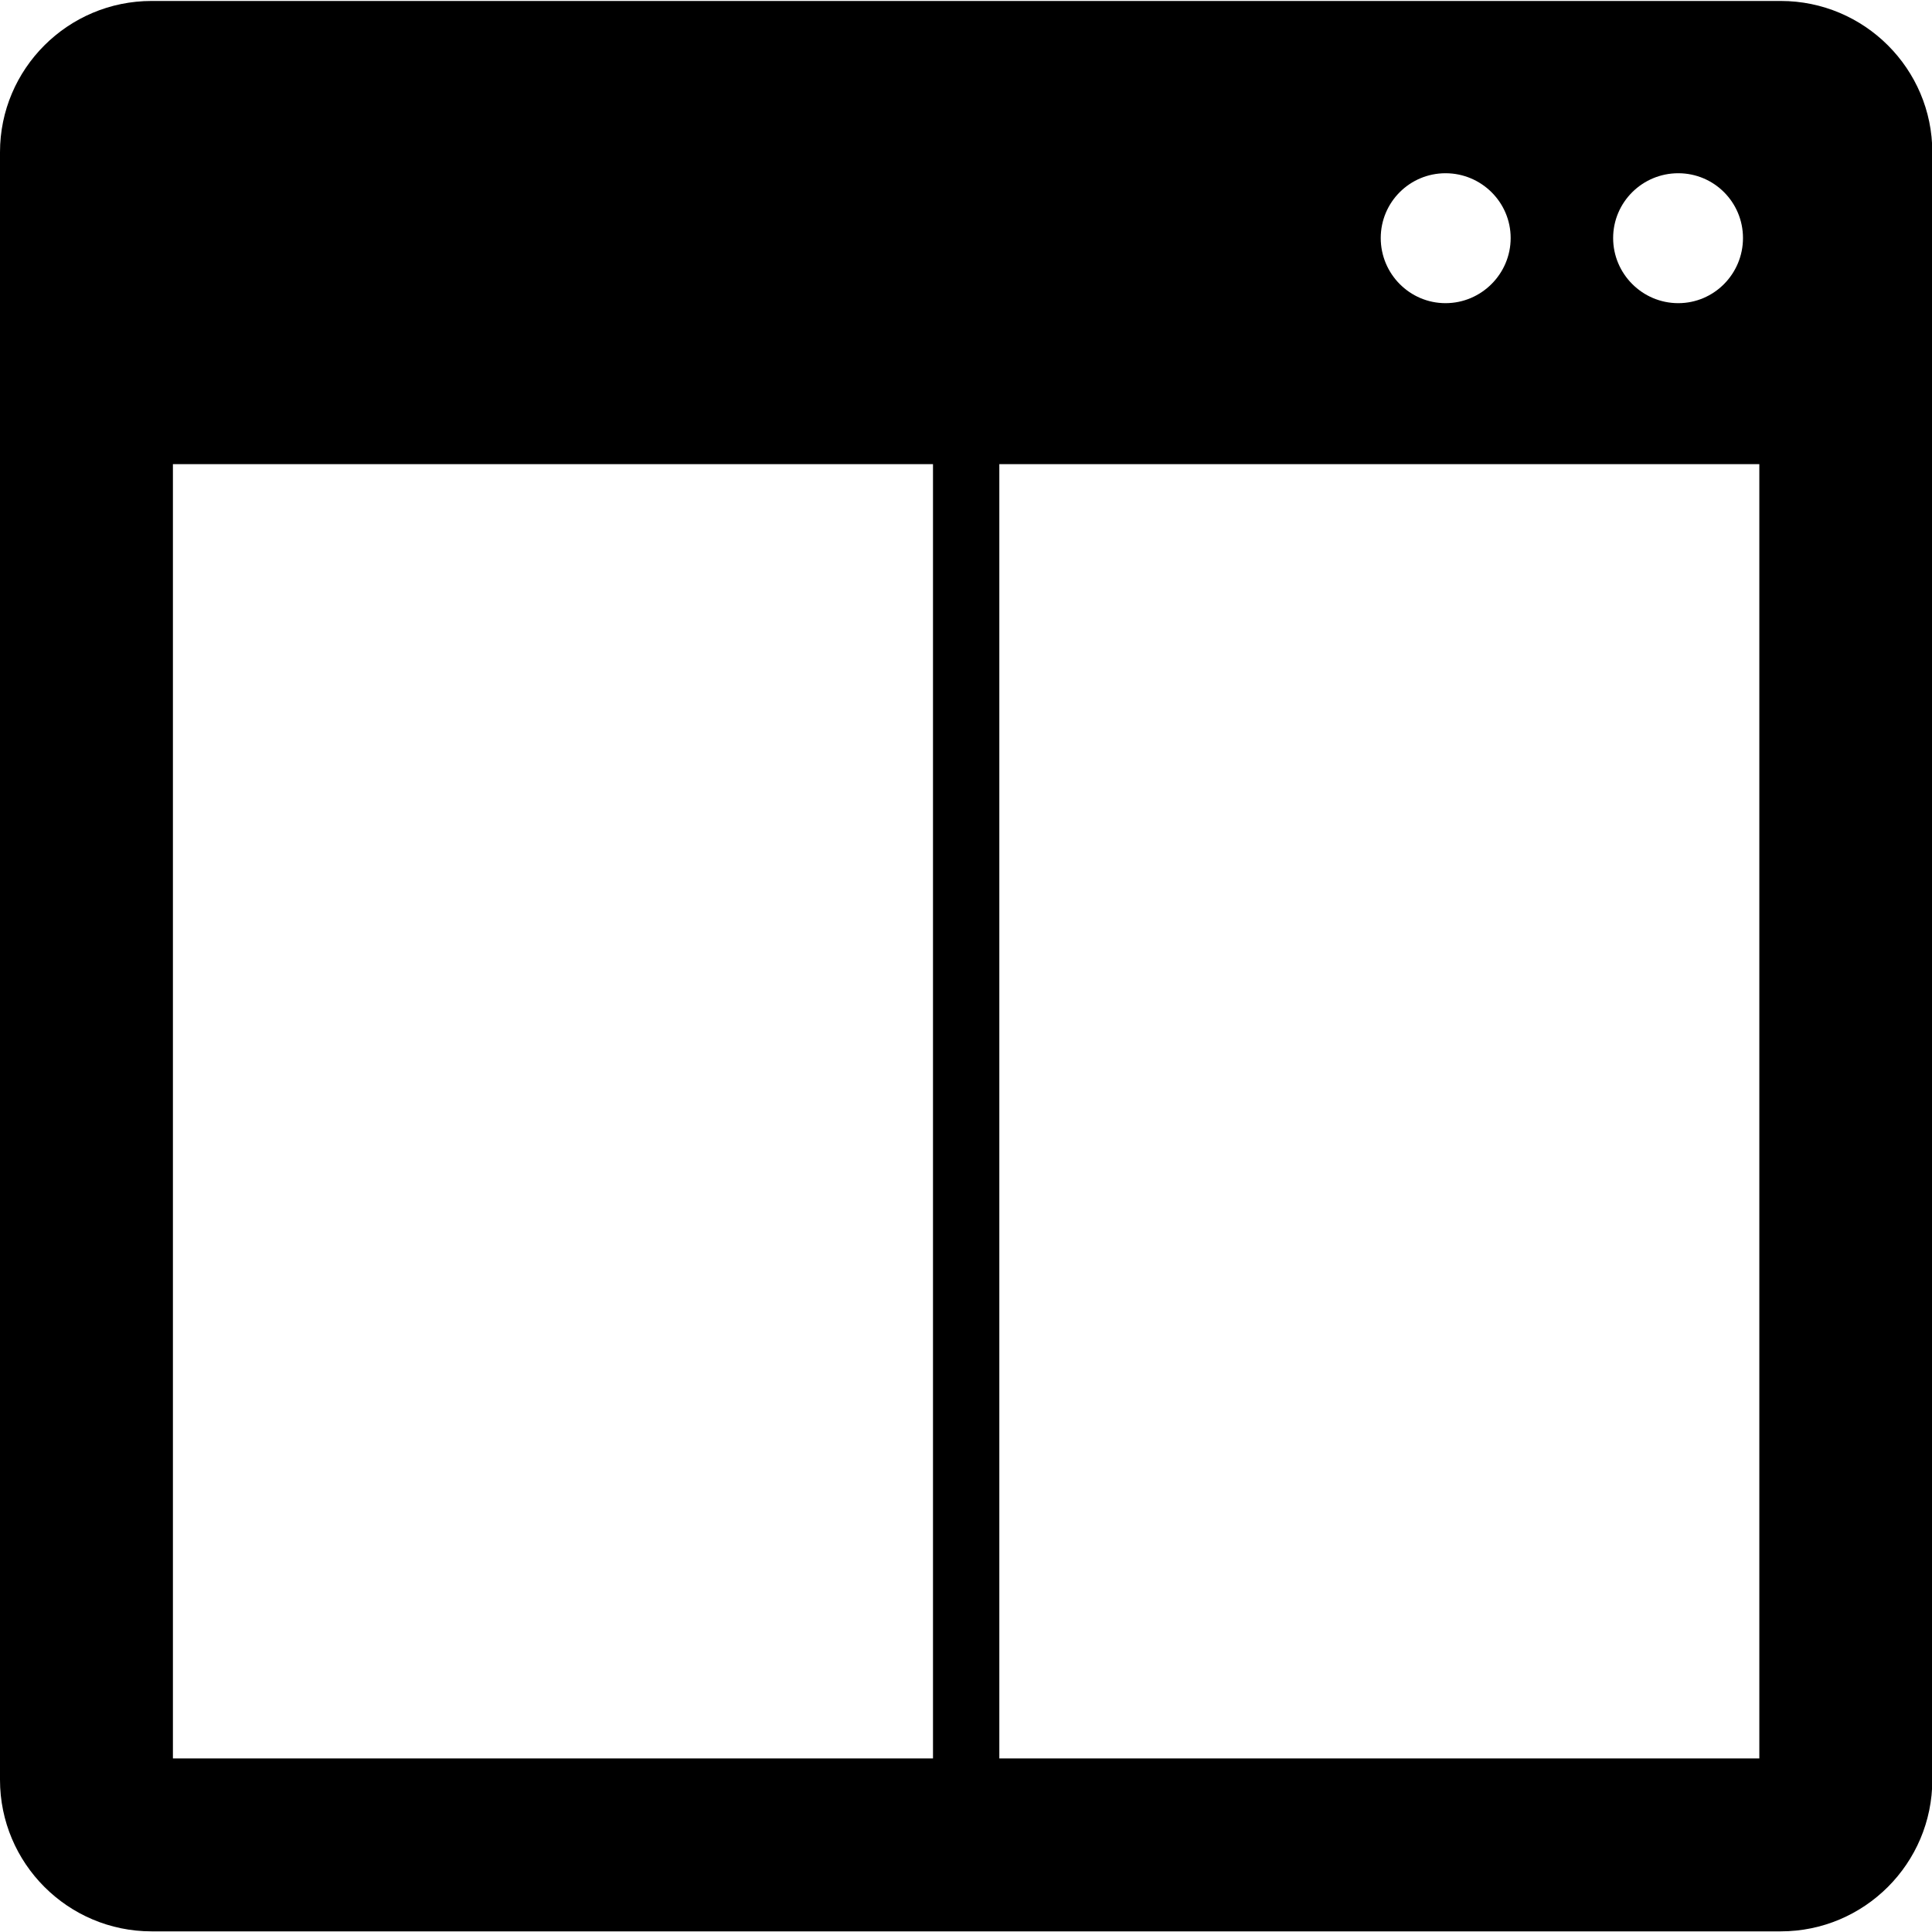
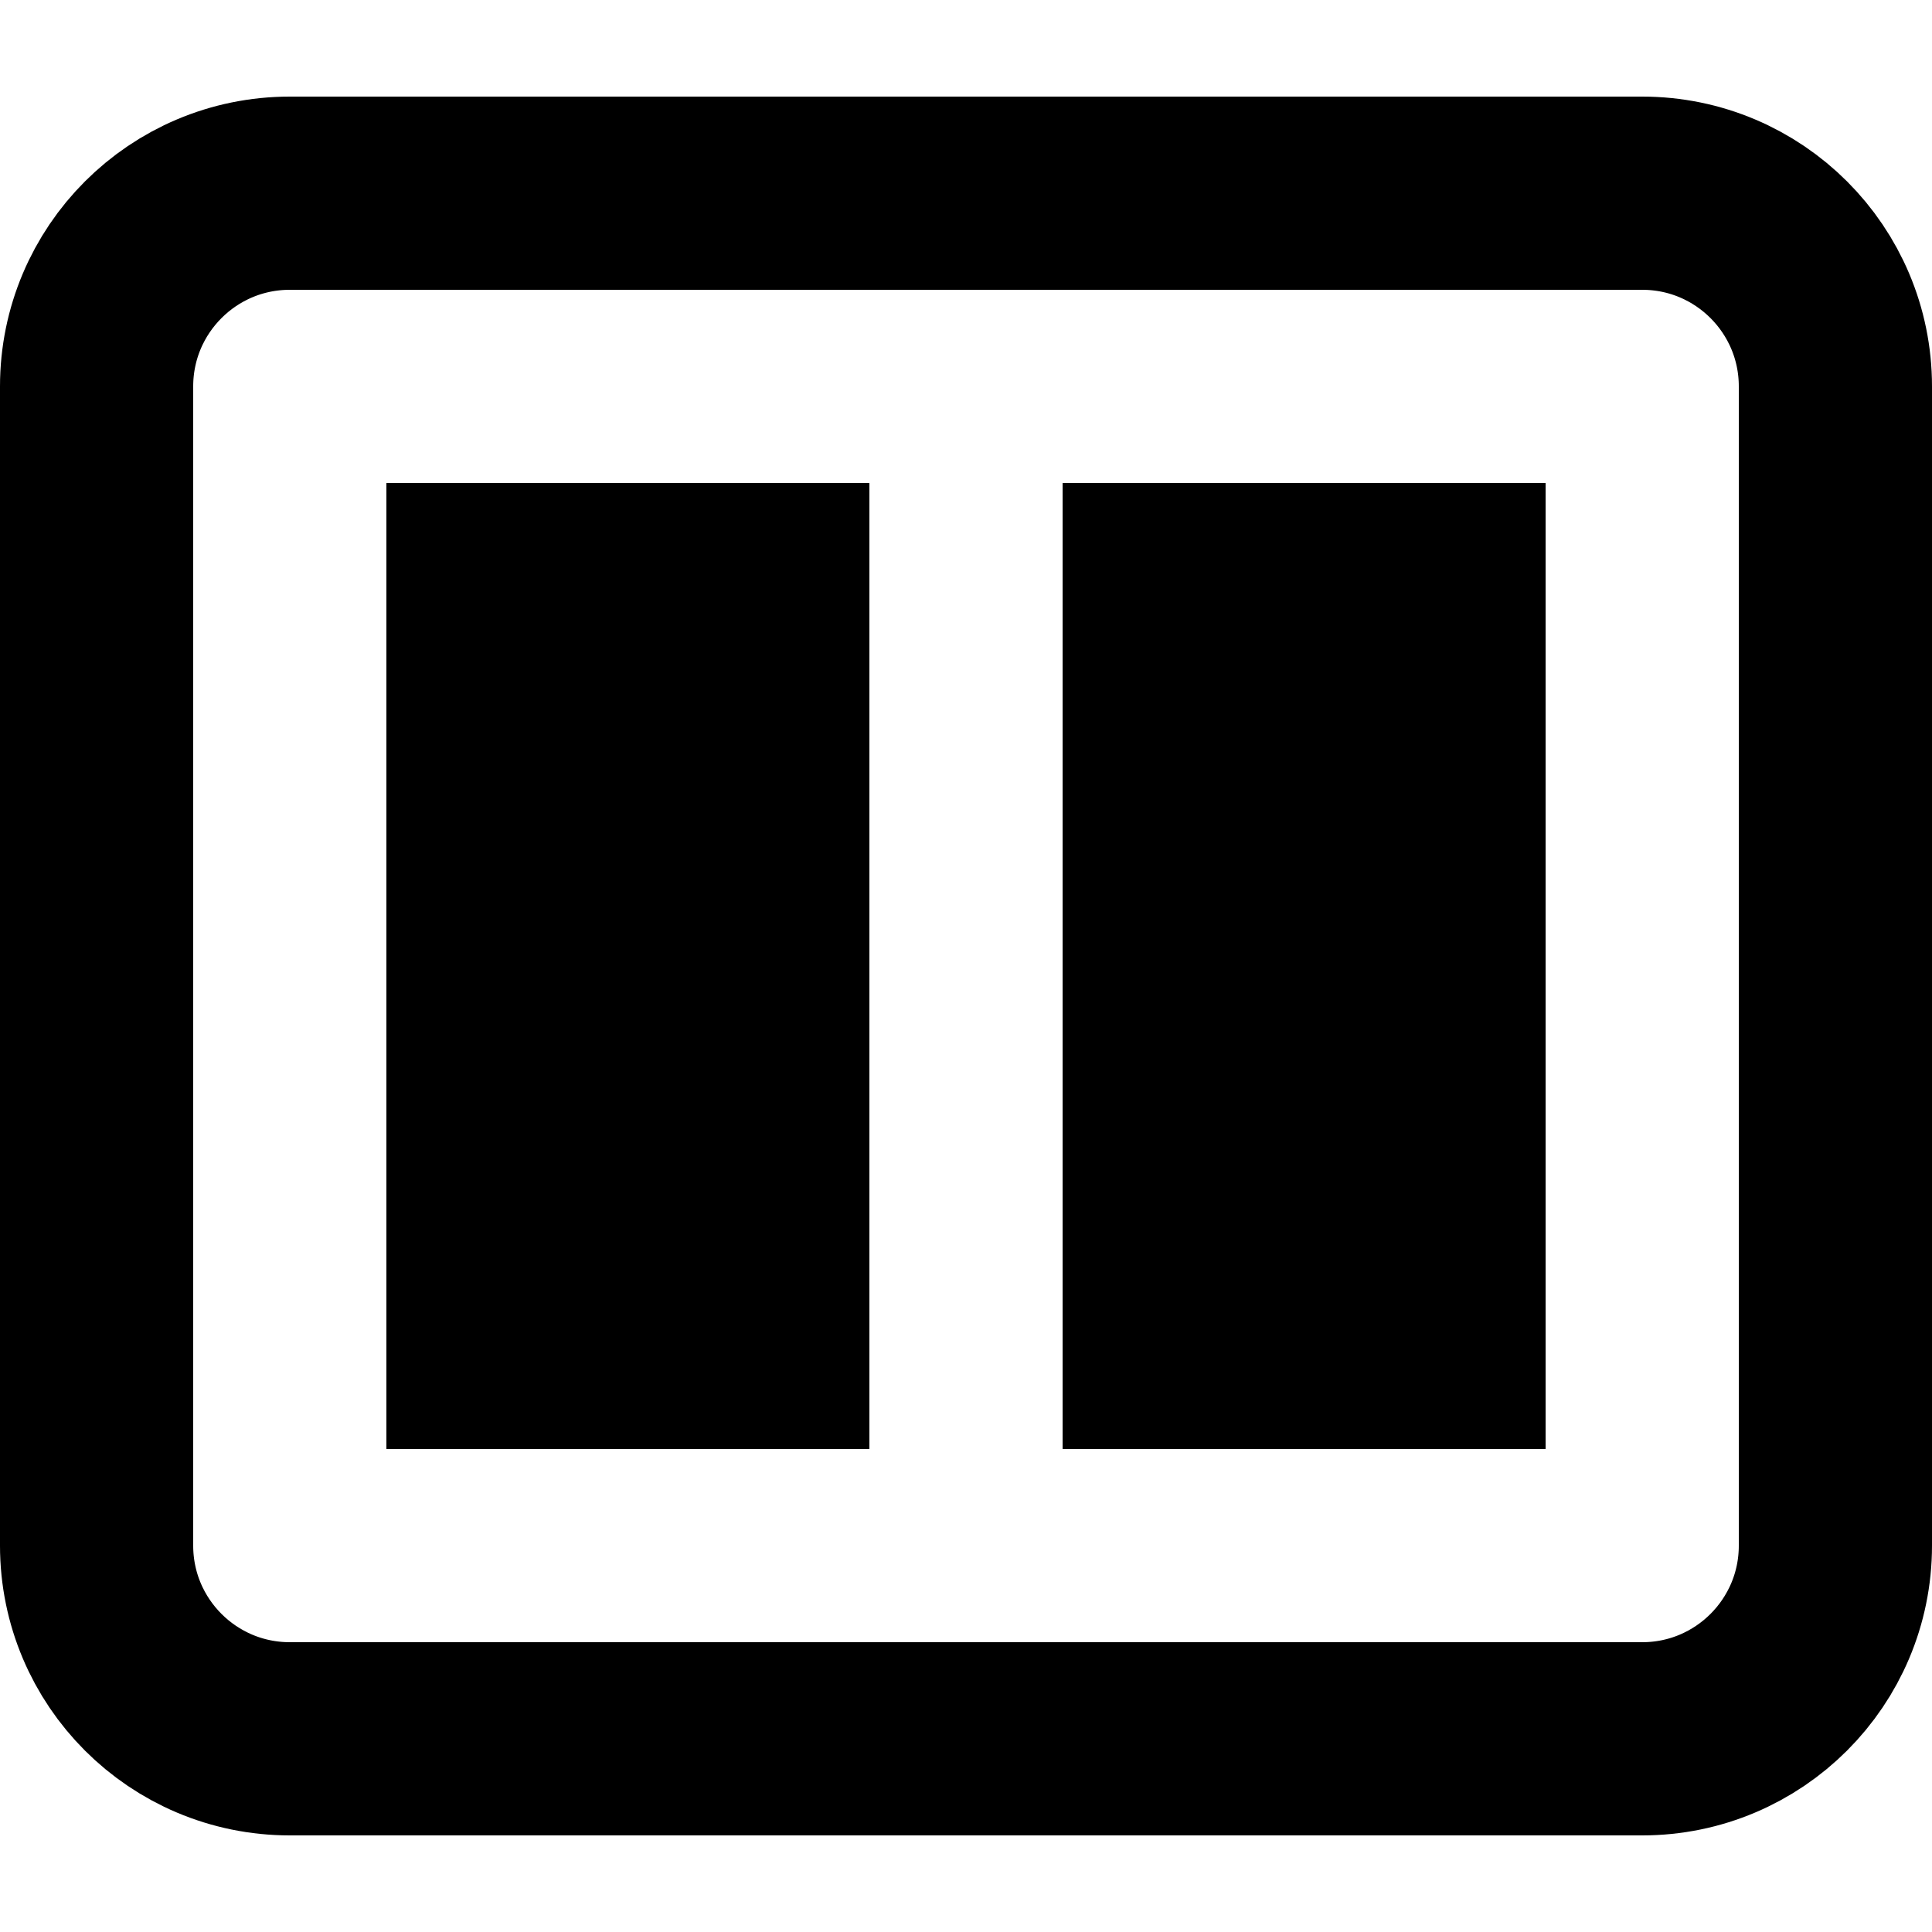
- <svg width="24" height="24" viewBox="0 0 24 24" version="1.1">
-   <g id="surface1">
-     <path style=" stroke:none;fill-rule:nonzero;fill:rgb(0%,0%,0%);fill-opacity:1;" d="M 22.121 0.012 L 1.883 0.012 C 0.844 0.012 0 0.855 0 1.891 L 0 22.109 C 0 23.148 0.844 23.992 1.883 23.992 L 22.121 23.992 C 23.16 23.992 24.004 23.148 24.004 22.109 L 24.004 1.891 C 24.004 0.855 23.16 0.012 22.121 0.012 Z M 20.848 2.152 C 21.293 2.152 21.652 2.512 21.652 2.957 C 21.652 3.402 21.293 3.766 20.848 3.766 C 20.402 3.766 20.039 3.402 20.039 2.957 C 20.039 2.512 20.402 2.152 20.848 2.152 Z M 17.957 2.152 C 18.402 2.152 18.766 2.512 18.766 2.957 C 18.766 3.402 18.402 3.766 17.957 3.766 C 17.512 3.766 17.152 3.402 17.152 2.957 C 17.152 2.512 17.512 2.152 17.957 2.152 Z M 2.148 5.766 L 11.59 5.766 L 11.59 21.844 L 2.148 21.844 Z M 21.855 21.844 L 12.414 21.844 L 12.414 5.766 L 21.855 5.766 Z M 21.855 21.844 " />
+ <svg xmlns="http://www.w3.org/2000/svg" viewBox="0 0 20 20">
+   <g fill="none" fill-rule="evenodd">
+     <rect stroke="currentColor" stroke-width="2" x="1" y="2" width="18" height="16" rx="2" />
+     <path fill="currentColor" d="M4 5h5v10H4zM11 5h5v10h-5z" />
  </g>
</svg>
